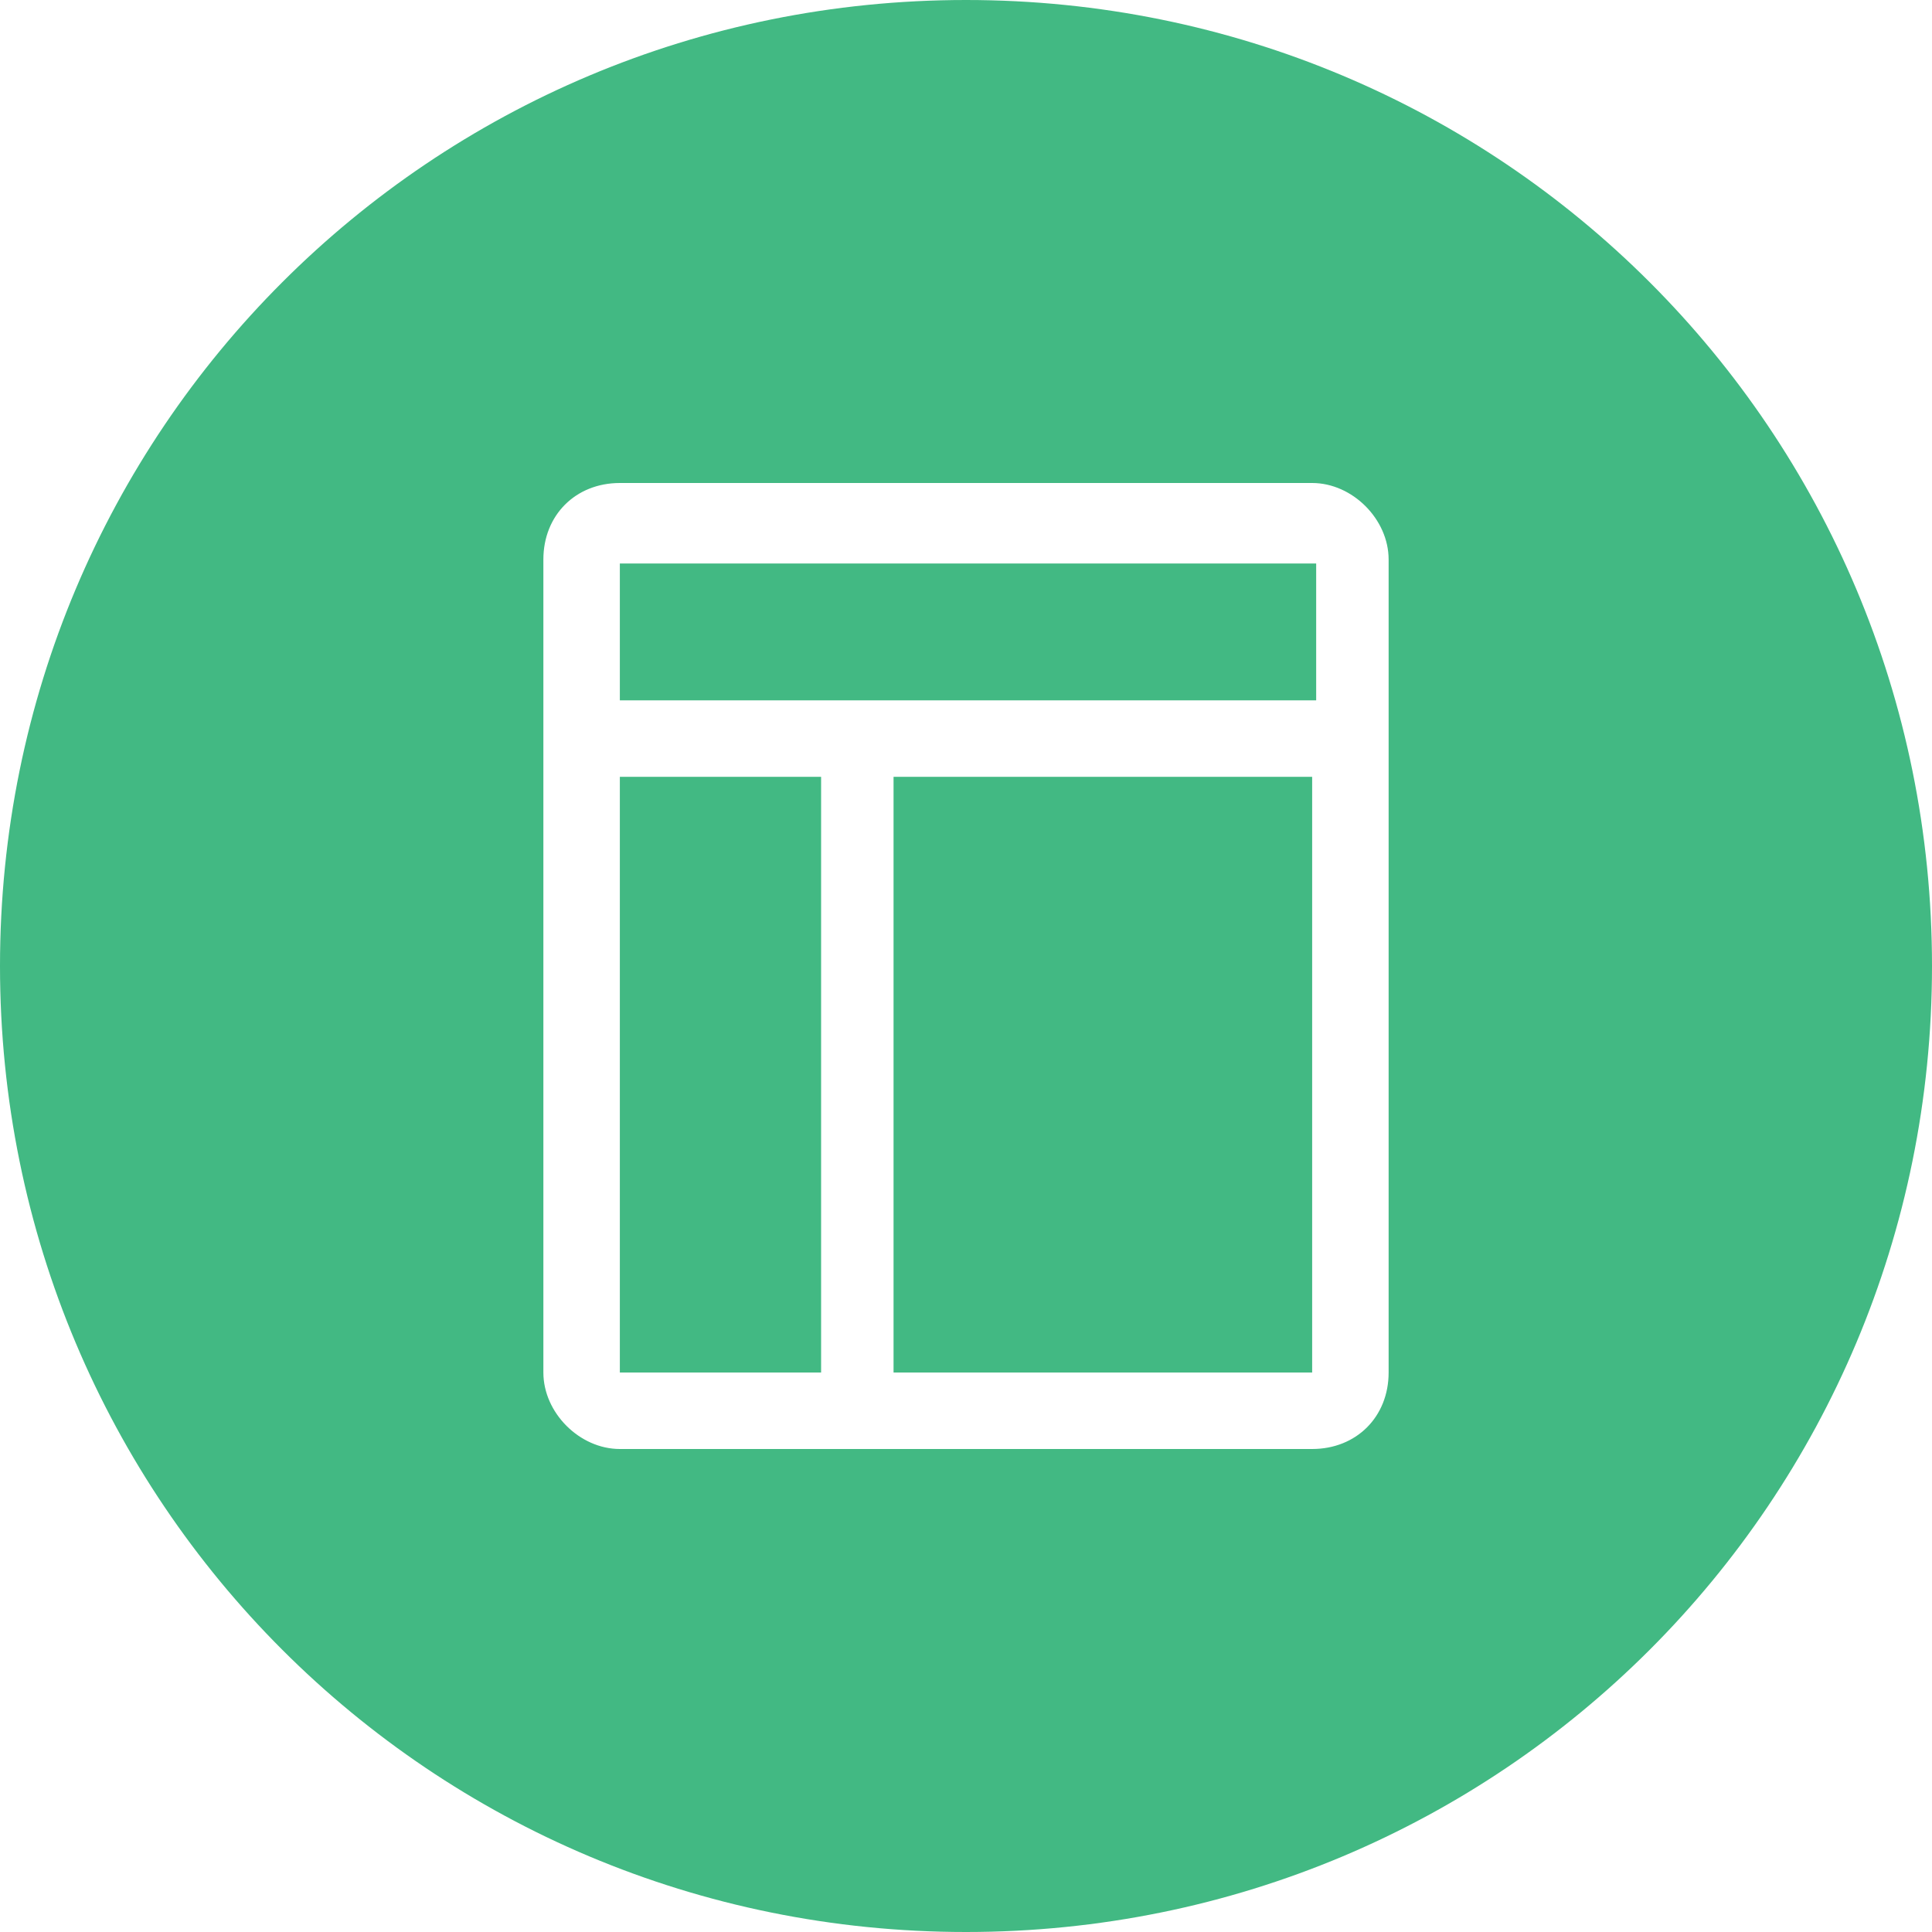
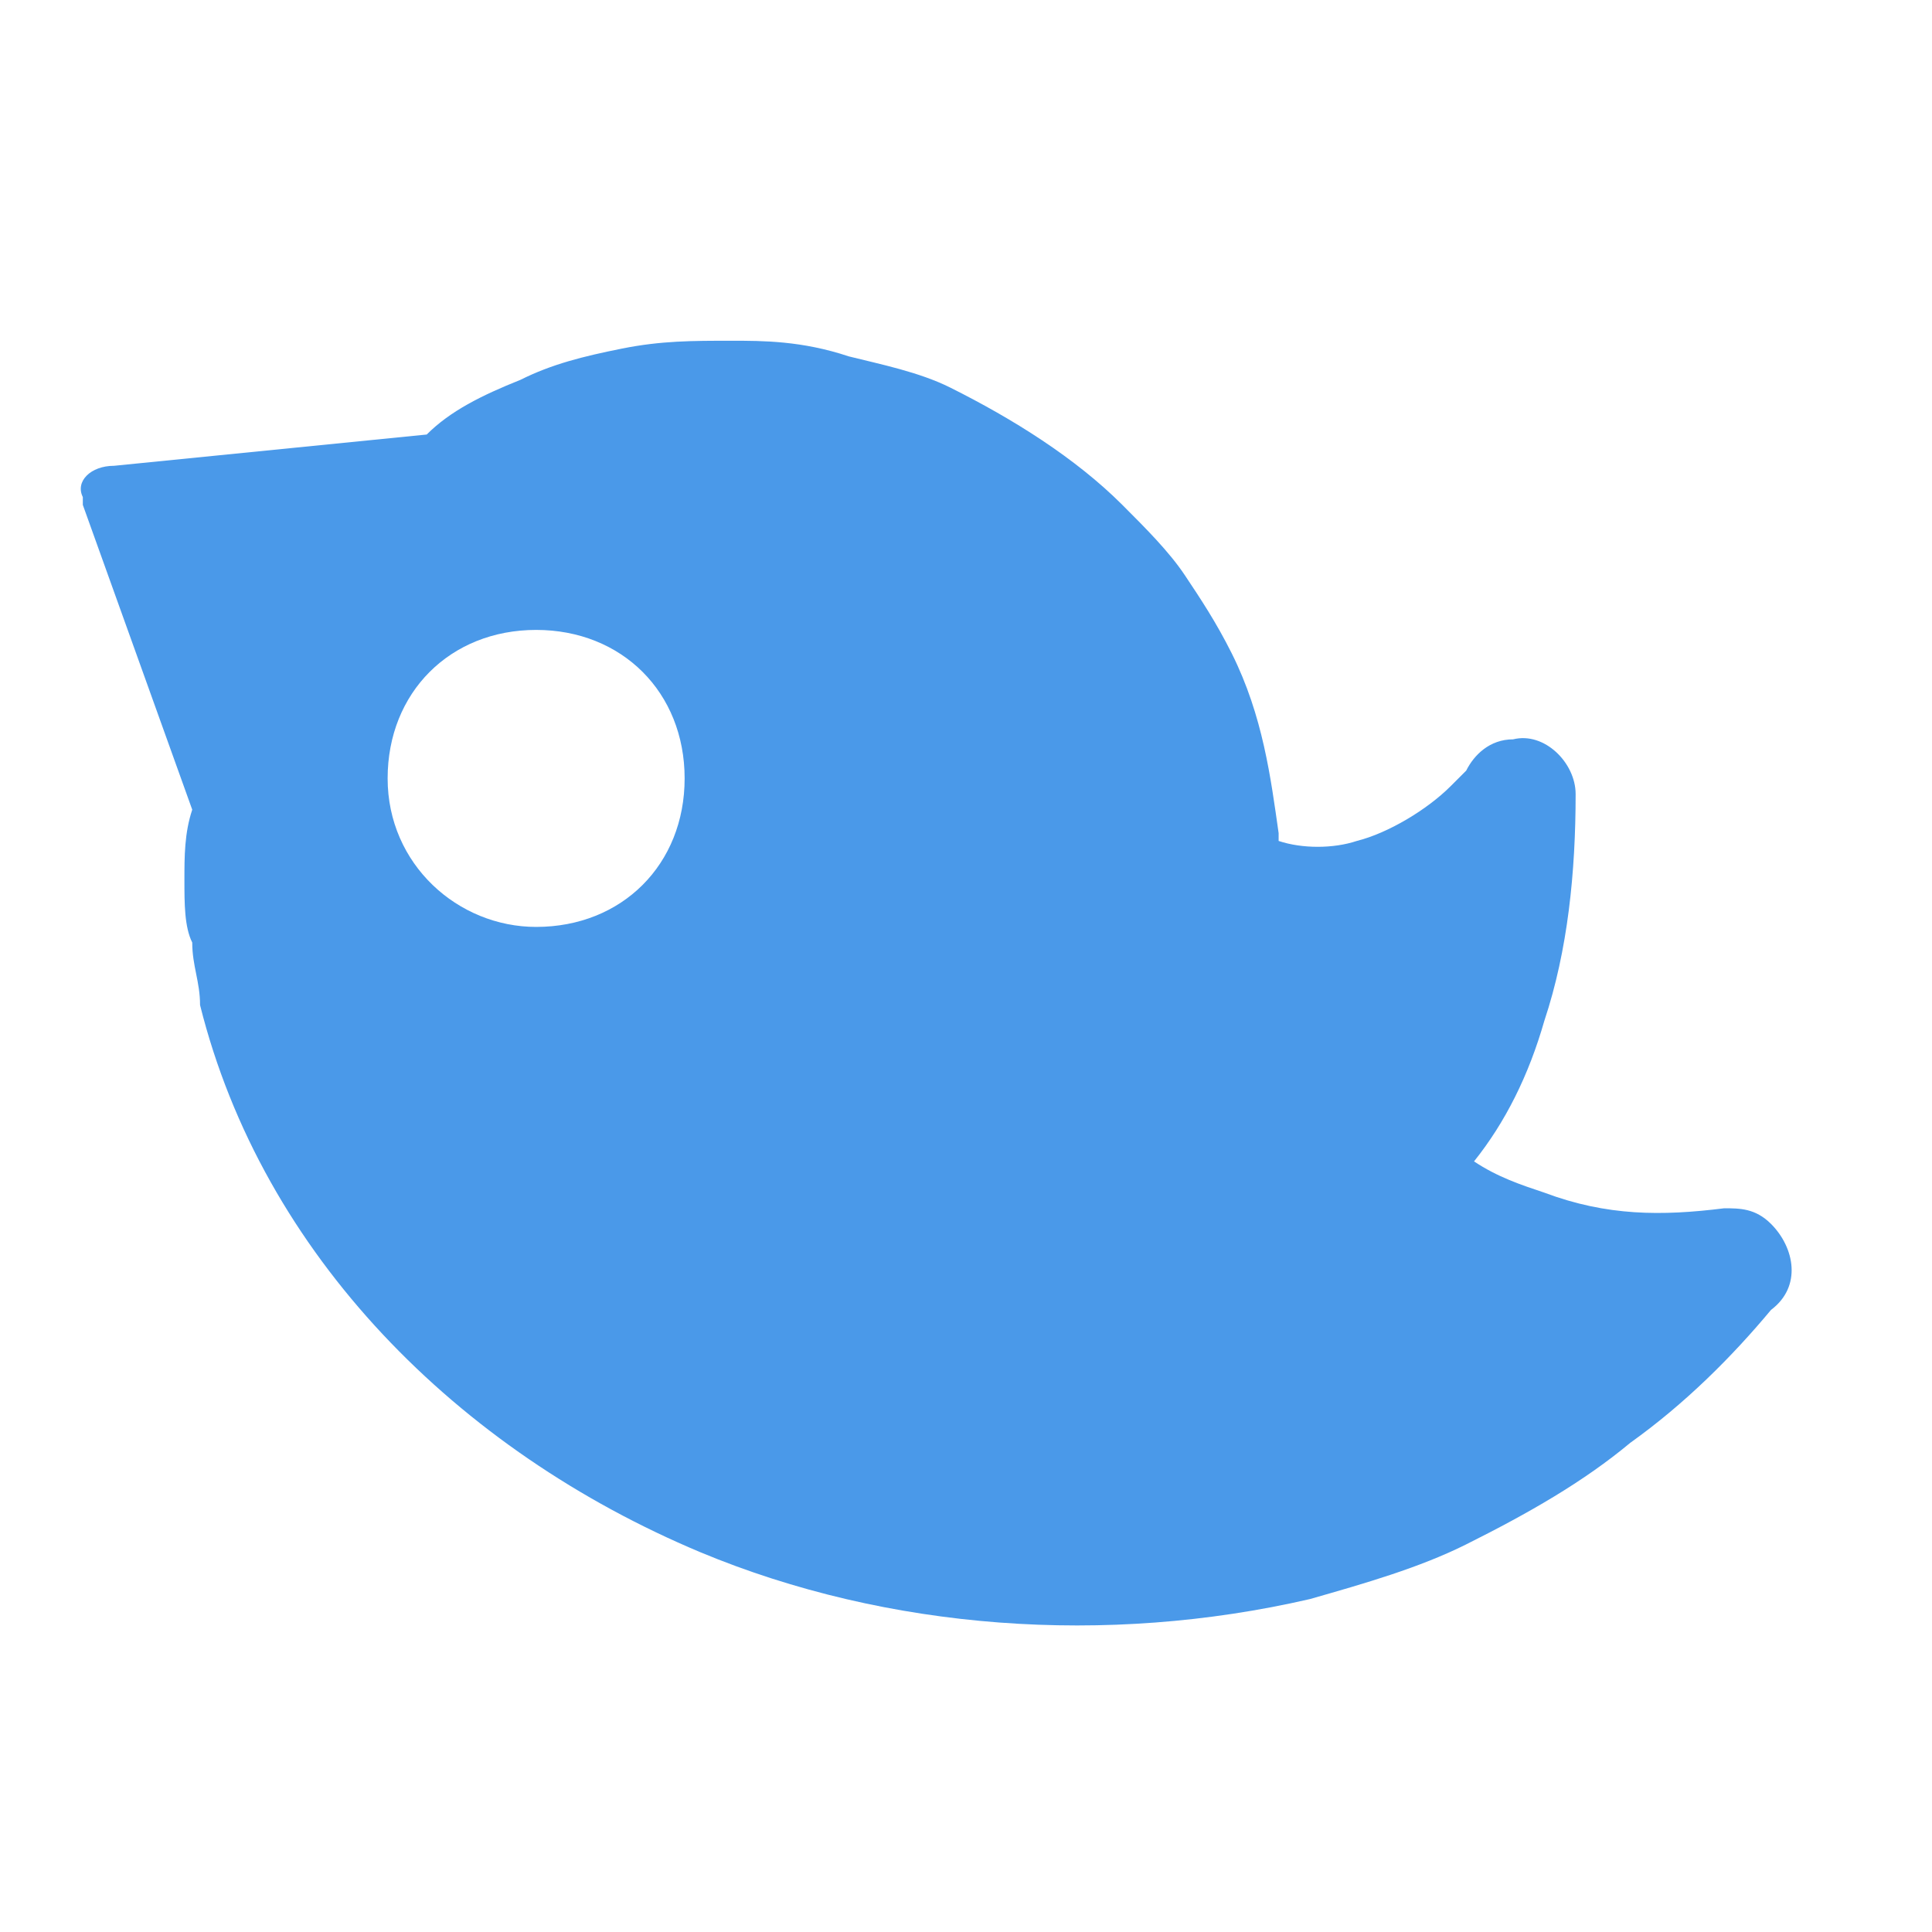
- <svg xmlns="http://www.w3.org/2000/svg" t="1656468723058" class="icon" viewBox="0 0 1024 1024" version="1.1" p-id="3824" width="256" height="256">
-   <defs>
-     <style type="text/css">@font-face { font-family: feedback-iconfont; src: url("//at.alicdn.com/t/font_1031158_u69w8yhxdu.woff2?t=1630033759944") format("woff2"), url("//at.alicdn.com/t/font_1031158_u69w8yhxdu.woff?t=1630033759944") format("woff"), url("//at.alicdn.com/t/font_1031158_u69w8yhxdu.ttf?t=1630033759944") format("truetype"); }
- </style>
-   </defs>
-   <path d="M512 0C228.267 0 0 228.267 0 512s228.267 512 512 512 512-228.267 512-512S795.733 0 512 0z m224 727.467c0 23.467-17.067 40.533-40.533 40.533H328.533c-21.333 0-40.533-19.2-40.533-40.533V296.533c0-23.467 17.067-40.533 40.533-40.533h366.933c21.333 0 40.533 19.2 40.533 40.533v430.933z" fill="#42b983" p-id="3825" data-spm-anchor-id="a313x.7781069.0.i0" class="selected" />
-   <path d="M473.6 727.467h221.867V411.733H473.6v315.733zM328.533 727.467h106.667V411.733h-106.667v315.733zM328.533 296.533v74.667h369.067V298.667H328.533z" fill="#42b983" p-id="3826" data-spm-anchor-id="a313x.7781069.0.i2" class="selected" />
+ <svg xmlns="http://www.w3.org/2000/svg" t="1719713884402" class="icon" viewBox="0 0 1024 1024" version="1.1" p-id="6694" width="256" height="256">
+   <path d="M938.68 648.703c-8.285-8.285-16.57-8.285-24.855-8.285-33.14 4.143-62.138 4.143-95.278-8.285-12.428-4.143-24.855-8.285-37.283-16.57 16.57-20.713 28.998-45.568 37.283-74.565 12.428-37.283 16.57-78.708 16.57-120.133 0-16.57-16.57-33.14-33.14-28.998-12.428 0-20.713 8.285-24.855 16.57l-4.143 4.143 0 0-4.143 4.143 0 0c-12.428 12.428-33.14 24.855-49.71 28.998-12.428 4.143-28.998 4.143-41.425 0l0-4.143c-4.143-28.998-8.285-62.138-24.855-95.278-8.285-16.57-16.57-28.998-24.855-41.425-8.285-12.428-20.713-24.855-33.14-37.283-24.855-24.855-57.995-45.568-91.135-62.138-16.57-8.285-37.283-12.428-53.853-16.57C425.007 180.598 404.294 180.598 387.724 180.598c-20.713 0-37.283 0-57.995 4.143-20.713 4.143-37.283 8.285-53.853 16.57l0 0C255.164 209.596 238.594 217.881 226.166 230.308l0 0-165.701 16.57C48.037 246.879 39.752 255.164 43.895 263.449c0 4.143 0 4.143 0 4.143L101.89 429.15C97.748 441.577 97.748 454.005 97.748 466.432c0 12.428 0 24.855 4.143 33.14 0 12.428 4.143 20.713 4.143 33.14 33.14 132.561 136.703 236.124 265.121 289.977 99.421 41.425 215.411 49.71 323.117 24.855 28.998-8.285 57.995-16.57 82.85-28.998 33.14-16.57 62.138-33.14 86.993-53.853 28.998-20.713 53.853-45.568 74.565-70.423C955.25 681.843 951.107 661.131 938.68 648.703zM284.161 491.287c-41.425 0-78.708-33.14-78.708-78.708s33.14-78.708 78.708-78.708 78.708 33.14 78.708 78.708S329.729 491.287 284.161 491.287z" fill="#4a99e9" p-id="6695" />
</svg>
